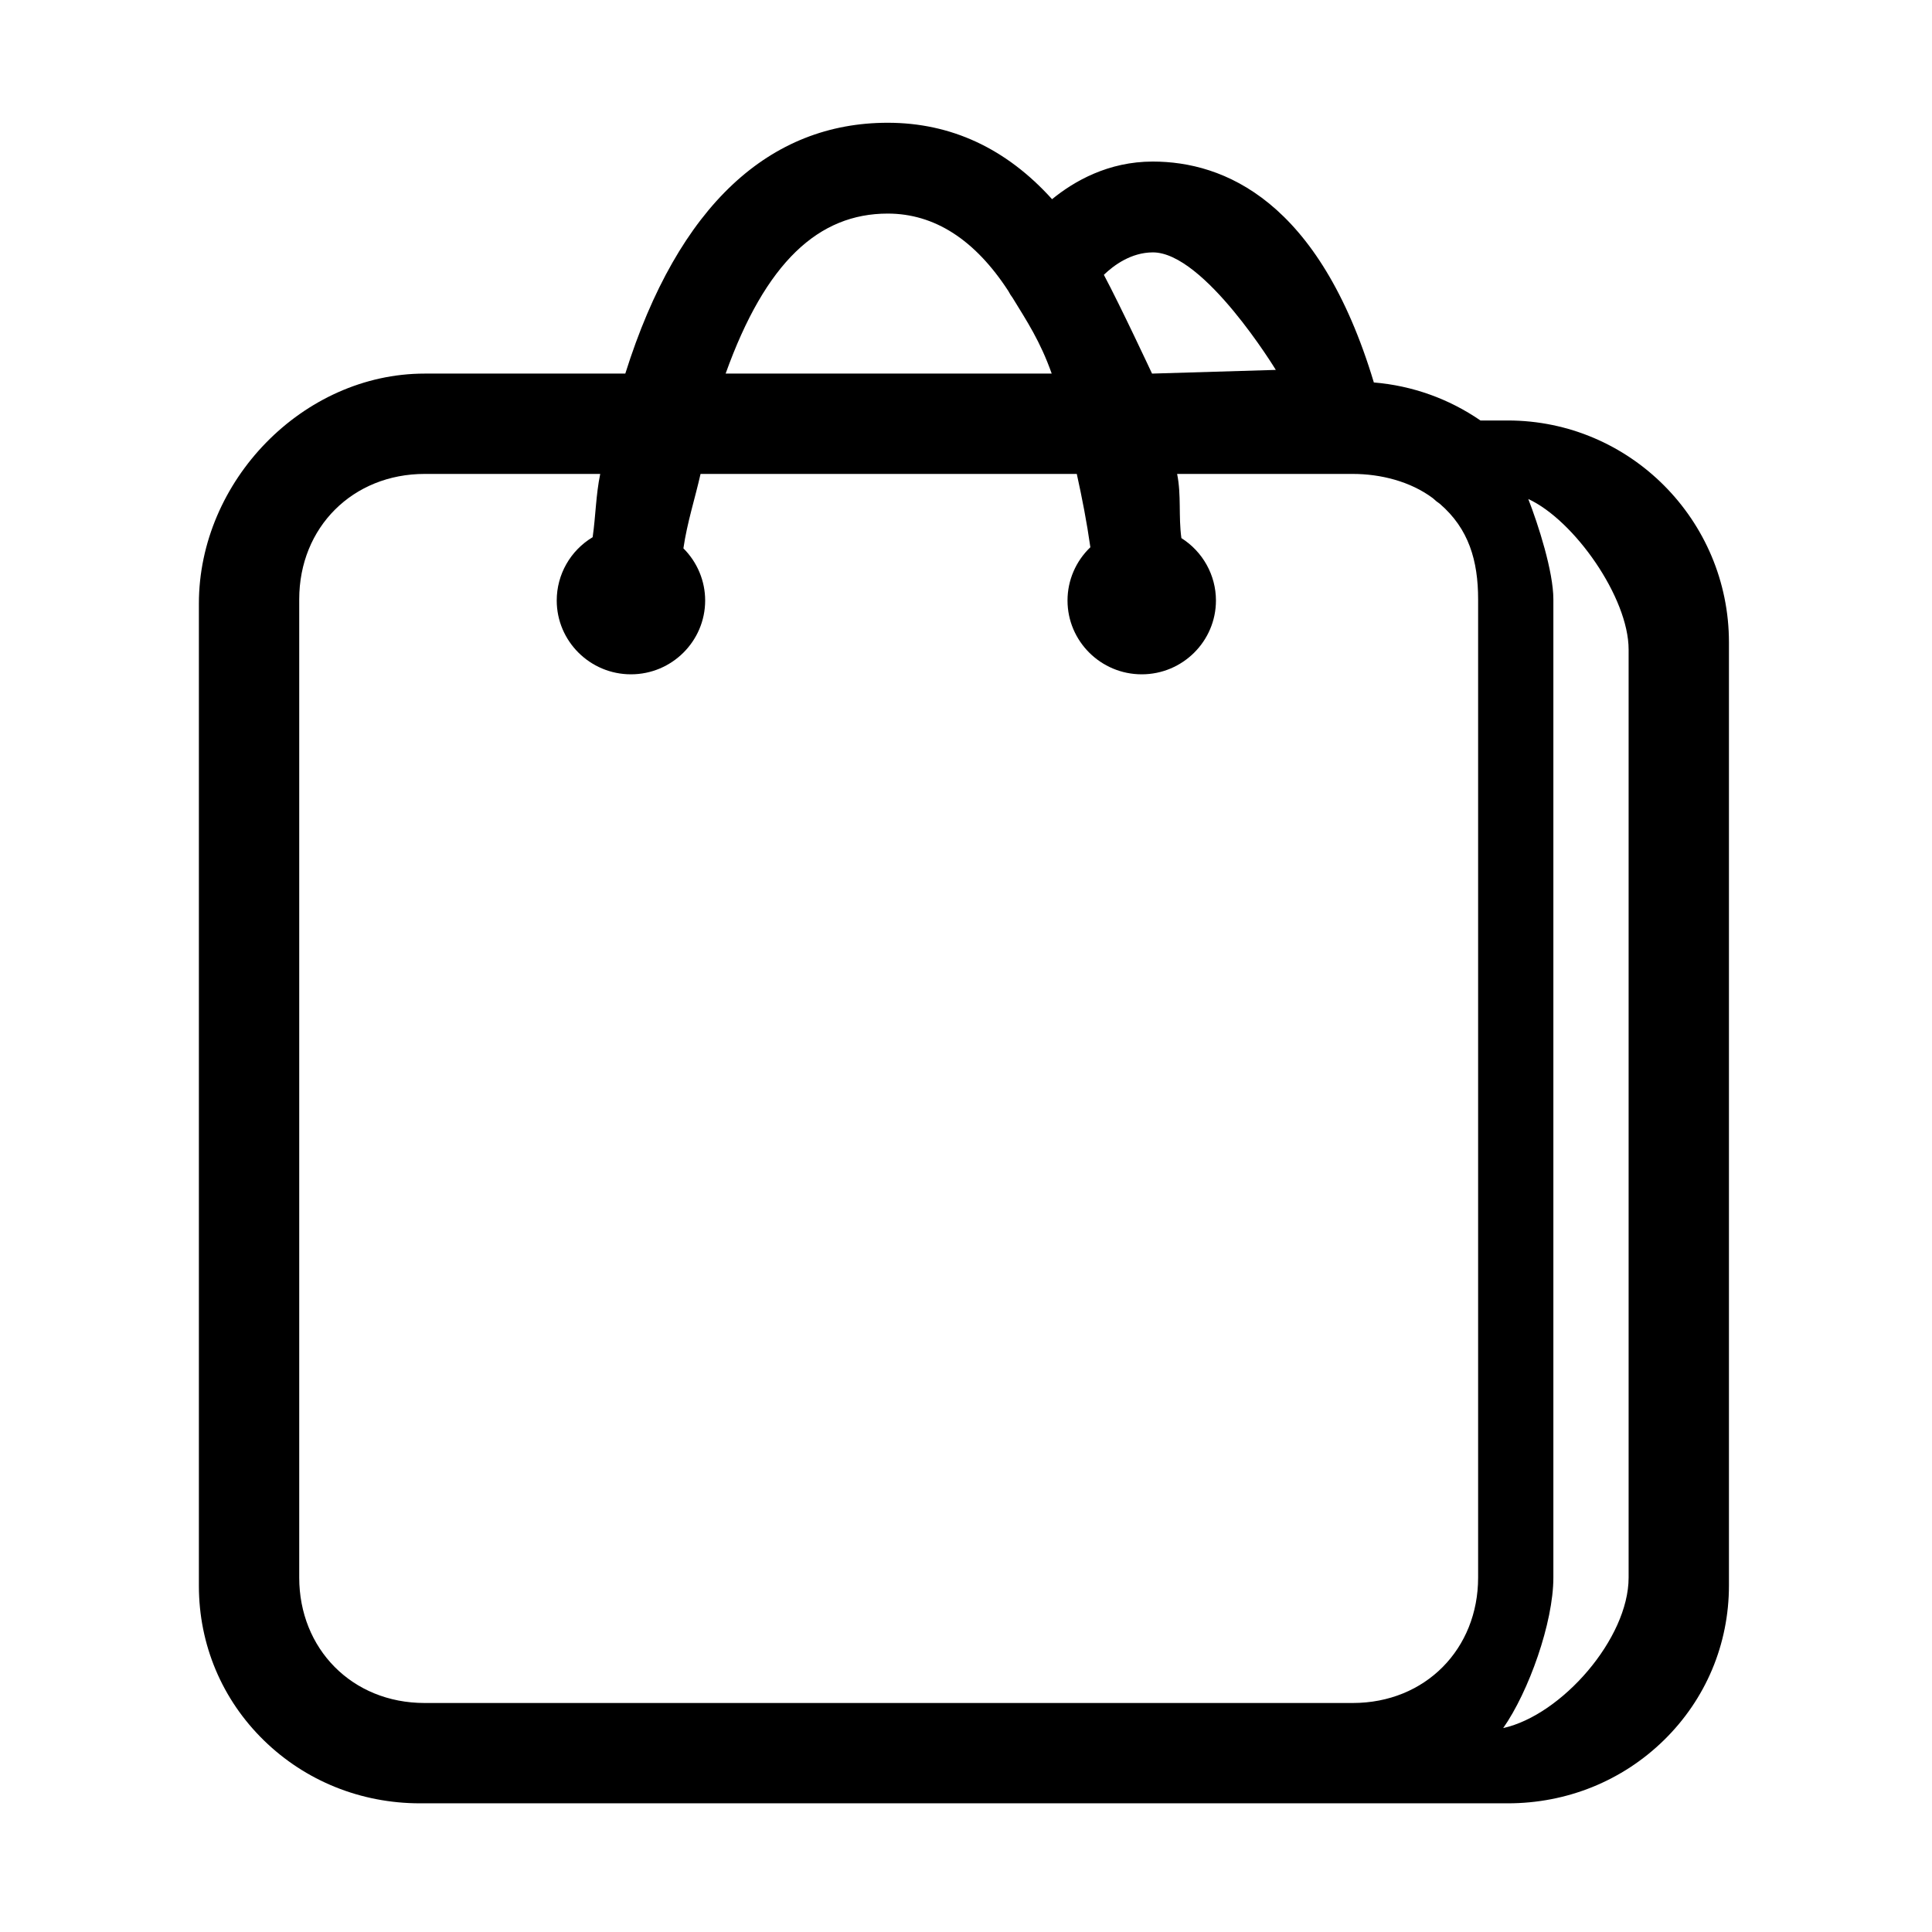
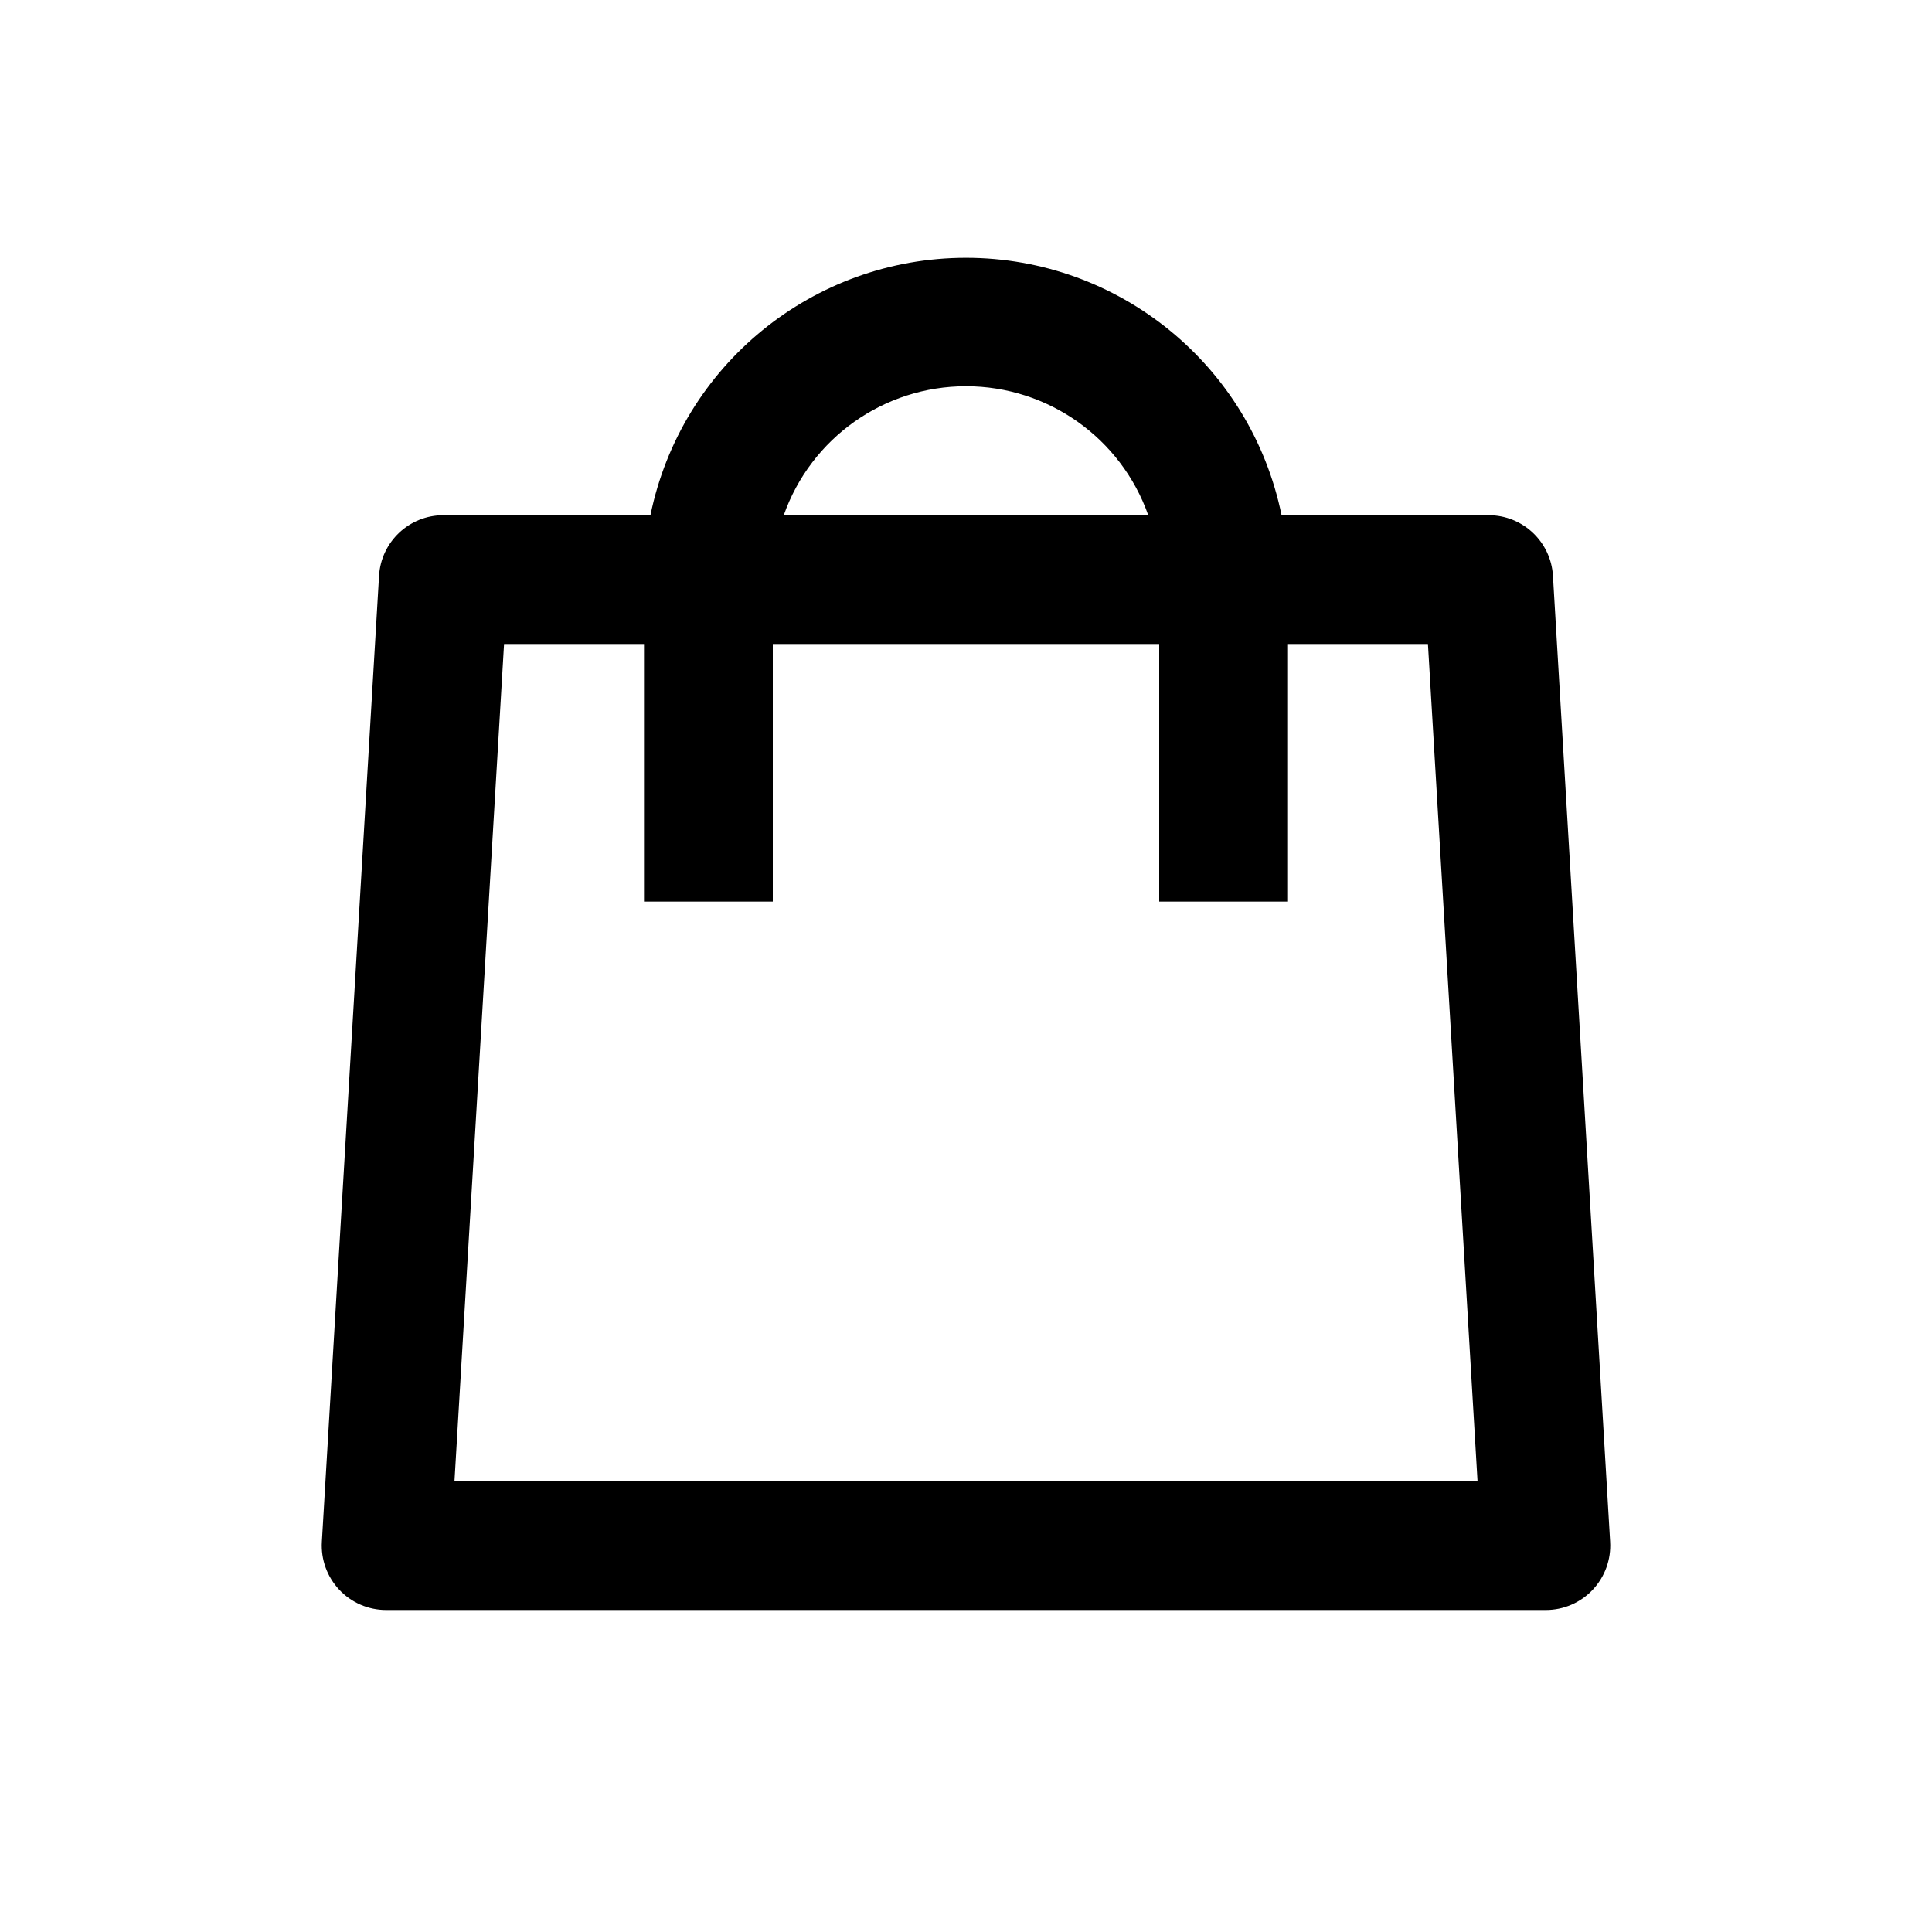
- <svg xmlns="http://www.w3.org/2000/svg" t="1603591085882" class="icon" viewBox="0 0 1024 1024" version="1.1" p-id="3931" width="200" height="200">
+ <svg xmlns="http://www.w3.org/2000/svg" t="1604396994746" class="icon" viewBox="0 0 1024 1024" version="1.1" p-id="33638" width="200" height="200">
  <defs>
    <style type="text/css" />
  </defs>
-   <path d="M799.184 222.866H784.675a116.427 116.427 0 0 0-56.507-20.152C699.089 106.017 648.466 85.63 610.967 85.63c-23.524 0-41.634 10.362-53.35 19.947-24.254-26.888-53.537-40.512-87.092-40.512-62.152 0-110.882 43.153-139.104 132.947H225.065c-64.612 0-119.65 57.047-119.65 121.898v520.621c0 31.159 12.25 60.264 34.493 81.954 22.029 21.481 51.394 33.313 82.684 33.313h576.591c31.294 0 60.672-11.885 82.725-33.464 22.228-21.751 34.47-50.89 34.47-82.045V340.473c0.001-64.848-52.572-117.608-117.194-117.608z m-188.217-89.098c27.301-0.125 65.241 62.287 65.241 62.287l-65.602 1.959s-16.803-35.993-25.537-52.352c5.275-5.095 14.461-11.842 25.898-11.893zM470.525 113.204c24.74 0 46.258 13.828 63.955 41.104a23.827 23.827 0 0 0 2.278 3.638c7.482 12.245 14.572 22.858 20.67 40.067H384.598c21.203-59.129 49.302-84.809 85.927-84.809z m312.909 722.945c0 37.777-27.885 66.473-66.473 66.473H225.065c-38.58 0-66.472-28.832-66.472-66.473V317.663c0-38.306 28.536-66.473 66.472-66.473h93.062c-2.319 11.282-2.367 22.034-4.008 33.534-11.79 7.071-19.041 19.76-19.041 33.537 0 21.583 17.646 39.141 39.337 39.141 21.689 0 39.335-17.559 39.335-39.141 0-10.341-4.181-20.306-11.533-27.632 1.989-13.692 6.167-26.438 9.089-39.437H570.722c2.819 12.802 5.276 25.355 7.195 38.86-7.721 7.377-12.113 17.551-12.113 28.209 0 21.584 17.646 39.142 39.336 39.142 21.691 0 39.336-17.559 39.336-39.142 0-13.393-6.975-25.901-18.316-33.056-1.608-11.665 0.044-22.581-2.26-34.015h93.062c14.844 0 30.601 3.963 42.515 12.883a24.314 24.314 0 0 0 3.588 2.893c15.468 13.265 20.369 30.301 20.369 50.697v518.487z m79.768 0c0 32.3-35.439 72.857-66.473 79.766 13.466-19.202 26.589-55.866 26.589-79.766V317.663c0-14.749-8.008-39.615-13.295-53.177 24.335 11.208 53.179 52.256 53.179 79.768v491.896z" p-id="3932" />
+   <path d="M682.667 341.333v136.534H614.4V341.333H409.6v136.534h-68.267V341.333h-74.171l-26.283 443.734H783.12l-26.283-443.734h-74.171z m-337.92-68.266a170.735 170.735 0 0 1 334.506 0h109.773a34.133 34.133 0 0 1 34.065 32.085l30.31 512a34.133 34.133 0 0 1-34.064 36.181H204.663a34.133 34.133 0 0 1-34.065-36.181l30.31-512a34.133 34.133 0 0 1 34.066-32.085h109.773z m70.656 0h193.194a102.434 102.434 0 0 0-193.194 0z" p-id="33639" />
</svg>
